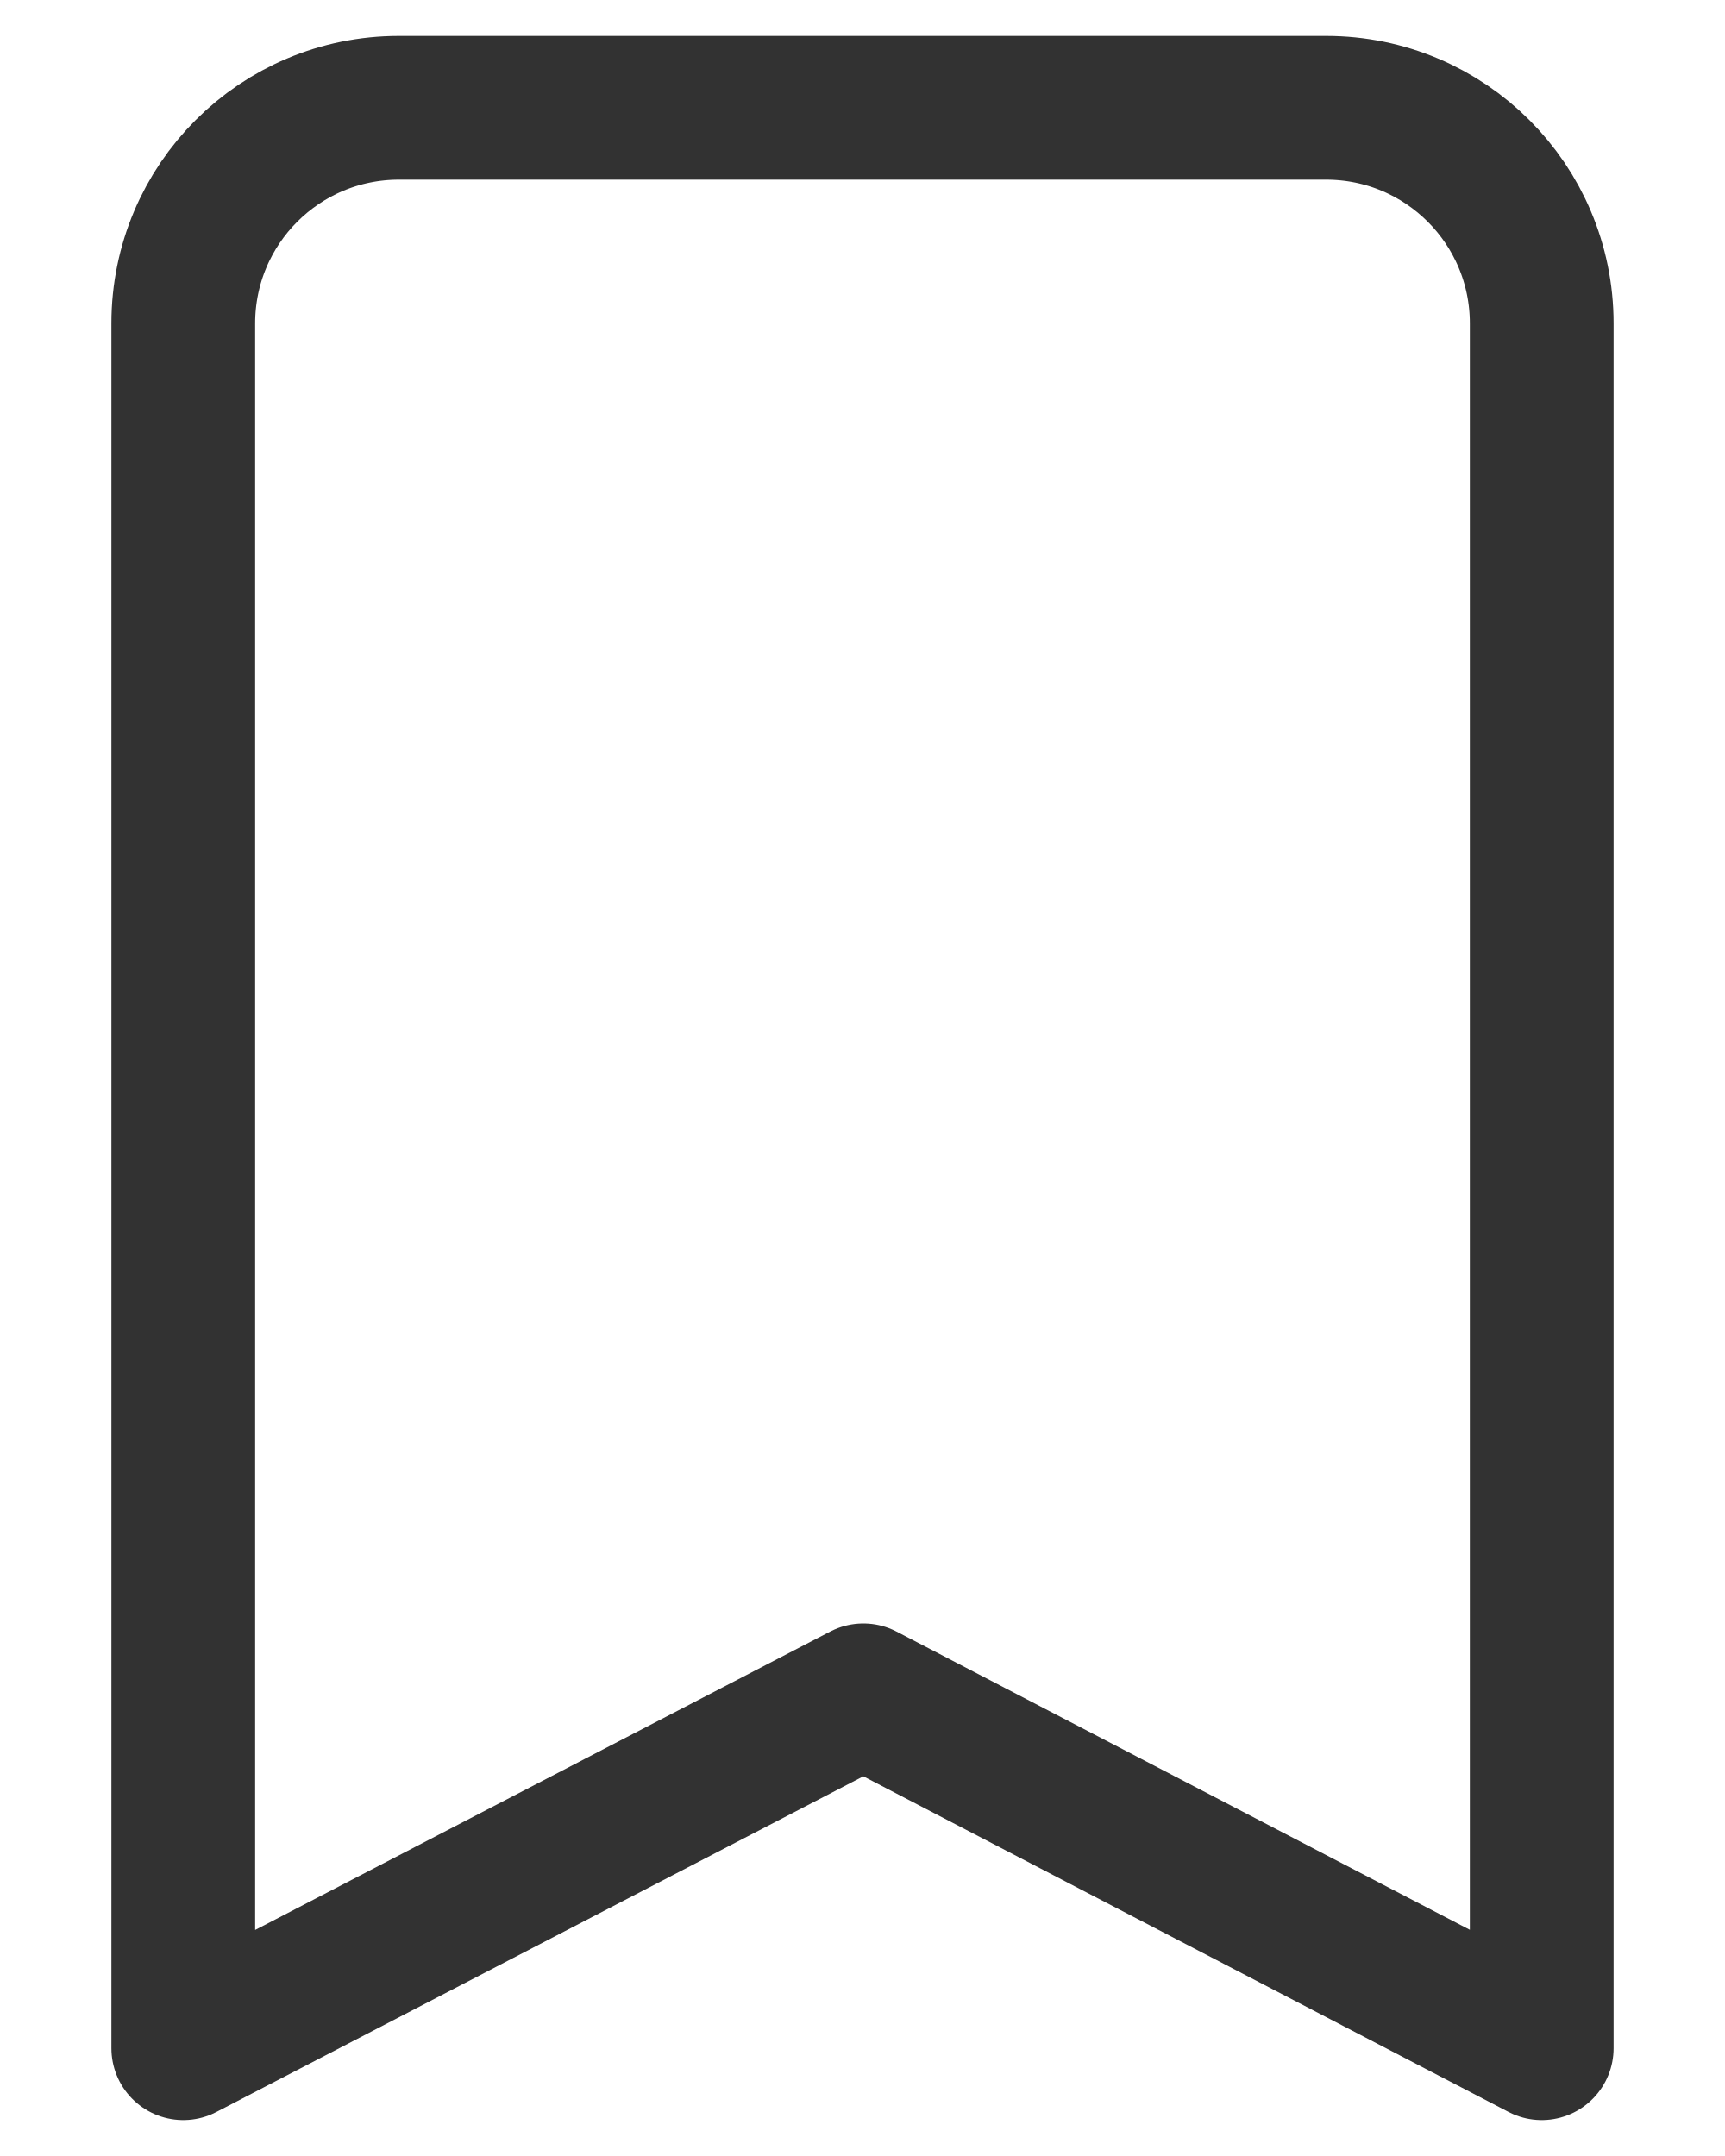
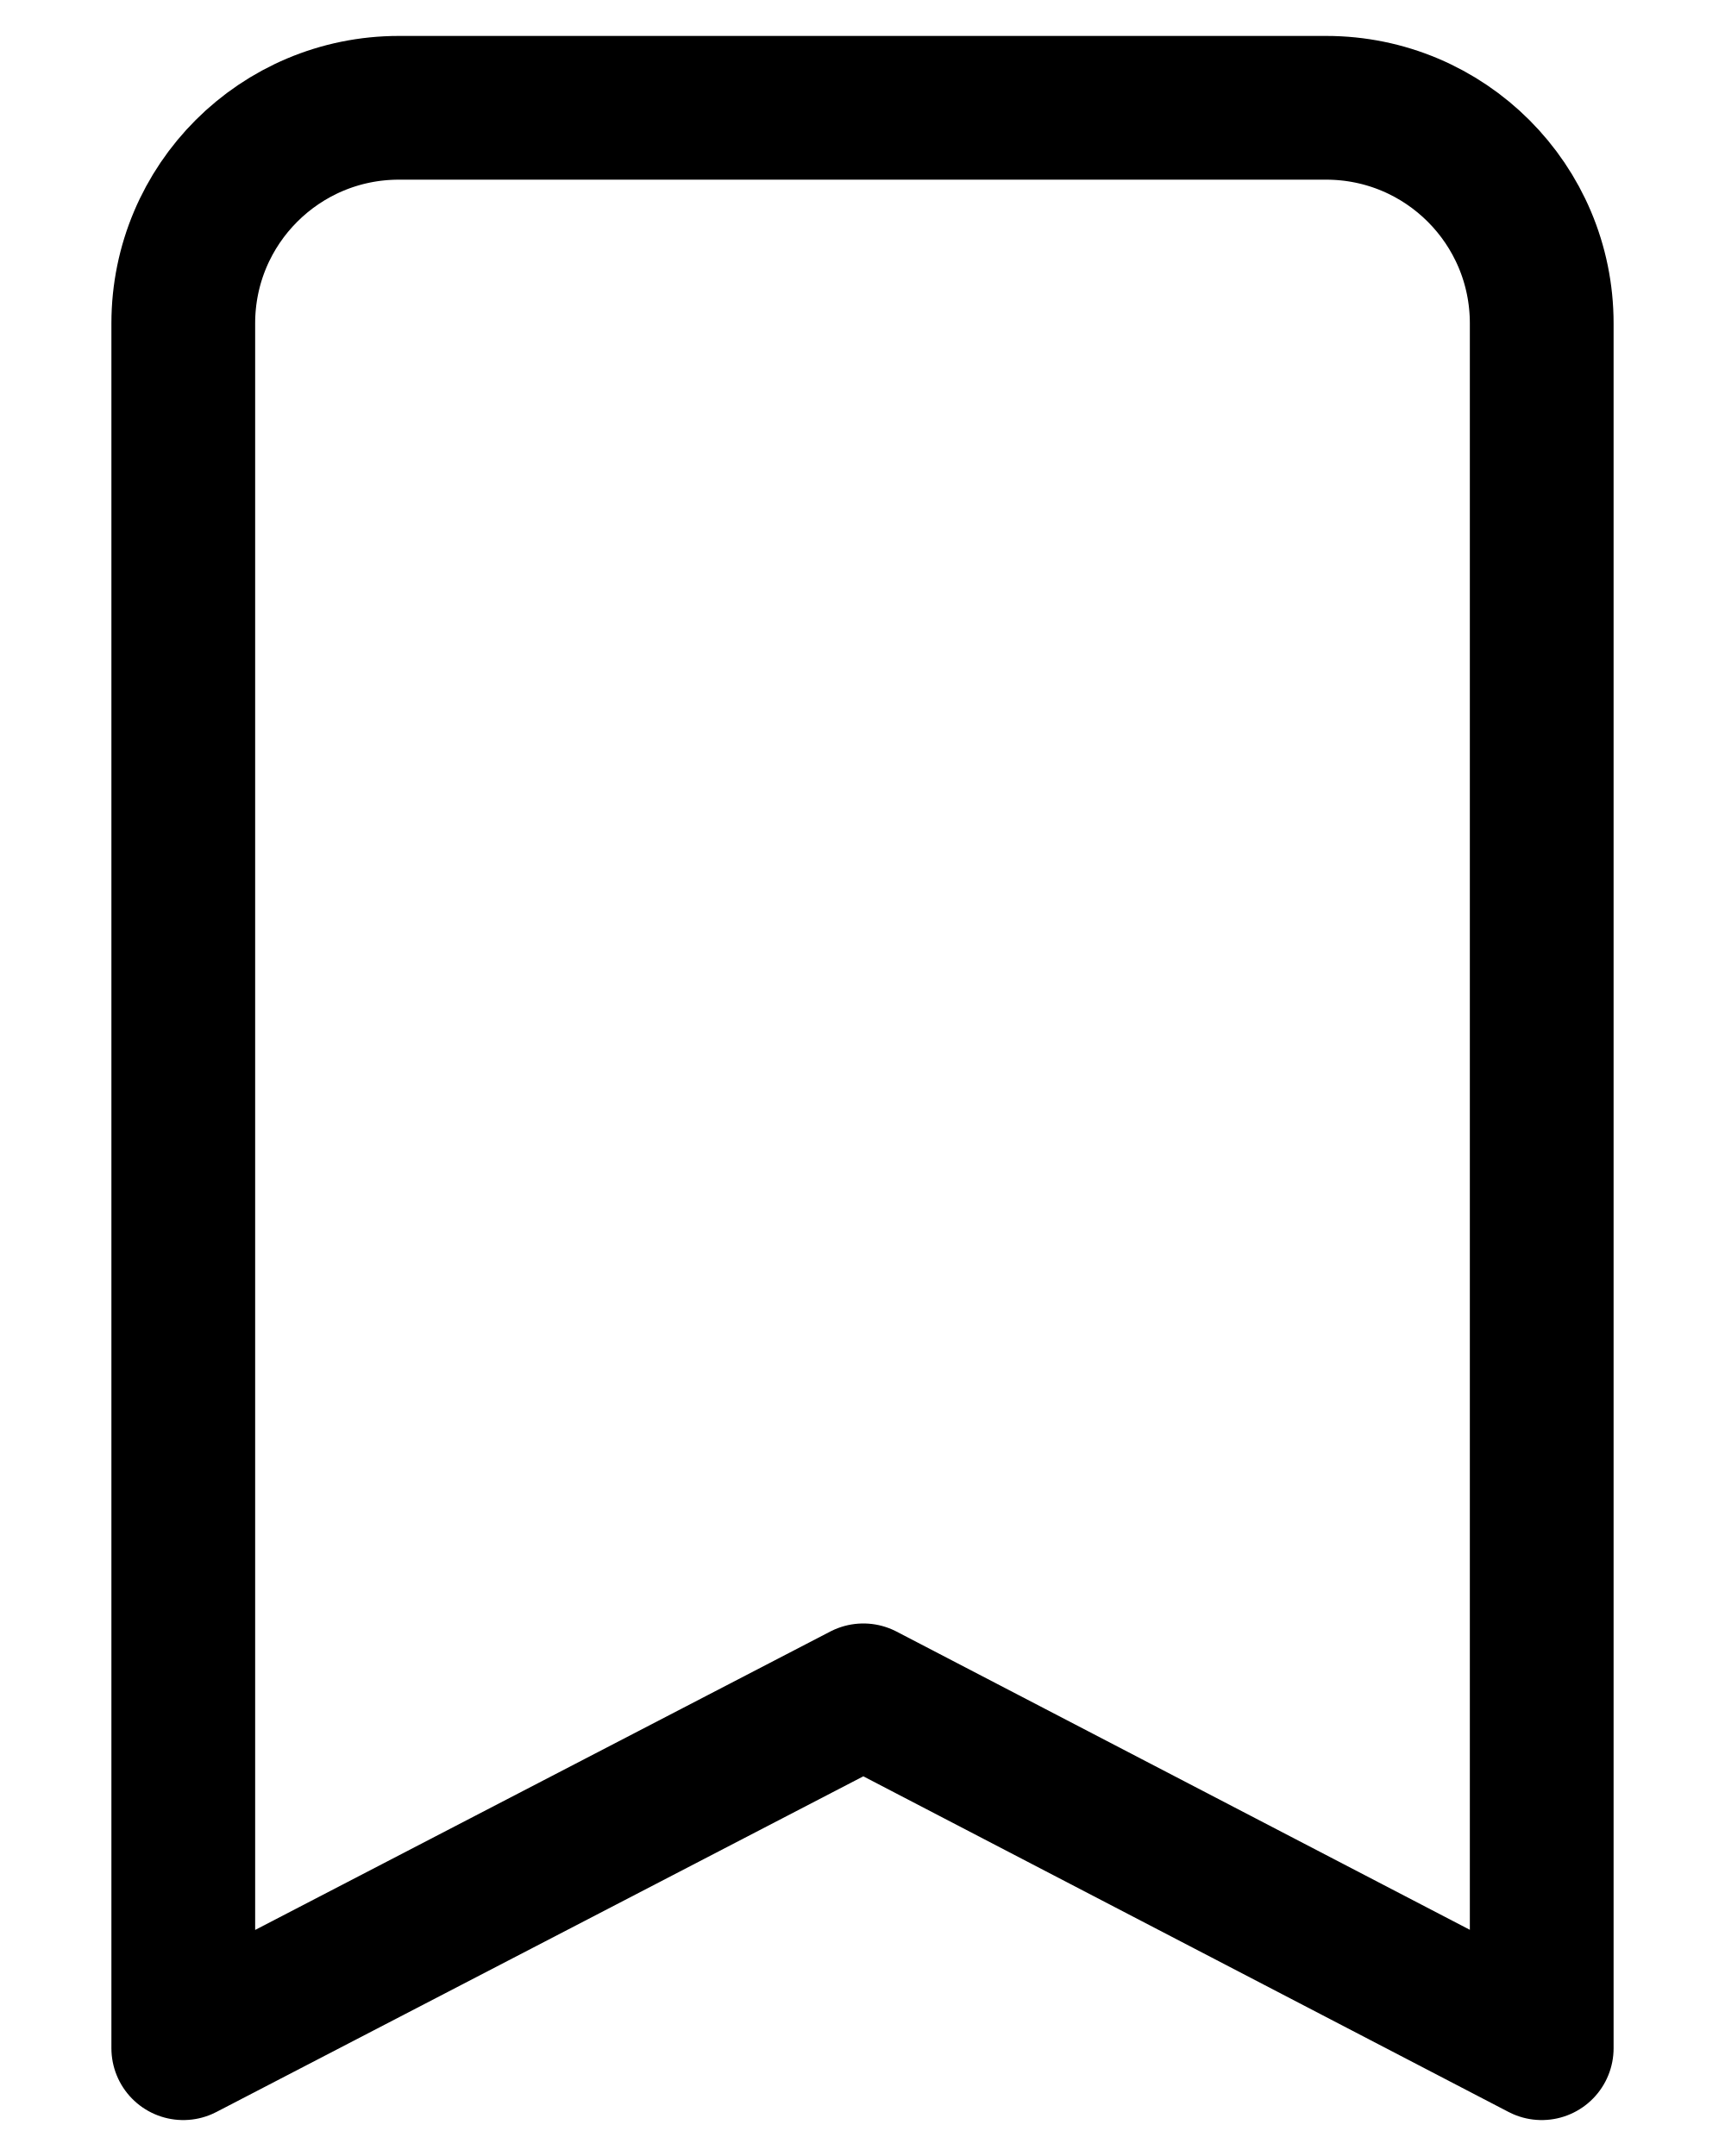
<svg xmlns="http://www.w3.org/2000/svg" viewBox="0 0 24 30" fill="none">
-   <path fill-rule="evenodd" clip-rule="evenodd" d="M5.55 1.5H18.45C20.108 1.5 21.45 2.842 21.45 4.5V28.5L12.012 23.59L2.55 28.5V4.5C2.55 2.842 3.893 1.5 5.55 1.5Z" stroke="#323232" stroke-width="2" stroke-linecap="round" stroke-linejoin="round" />
+   <path fill-rule="evenodd" clip-rule="evenodd" d="M5.55 1.5H18.45C20.108 1.5 21.45 2.842 21.45 4.5V28.5L12.012 23.59L2.55 28.5V4.5C2.55 2.842 3.893 1.5 5.55 1.5Z" stroke="currentColor" stroke-width="2" stroke-linecap="round" stroke-linejoin="round" />
</svg>
